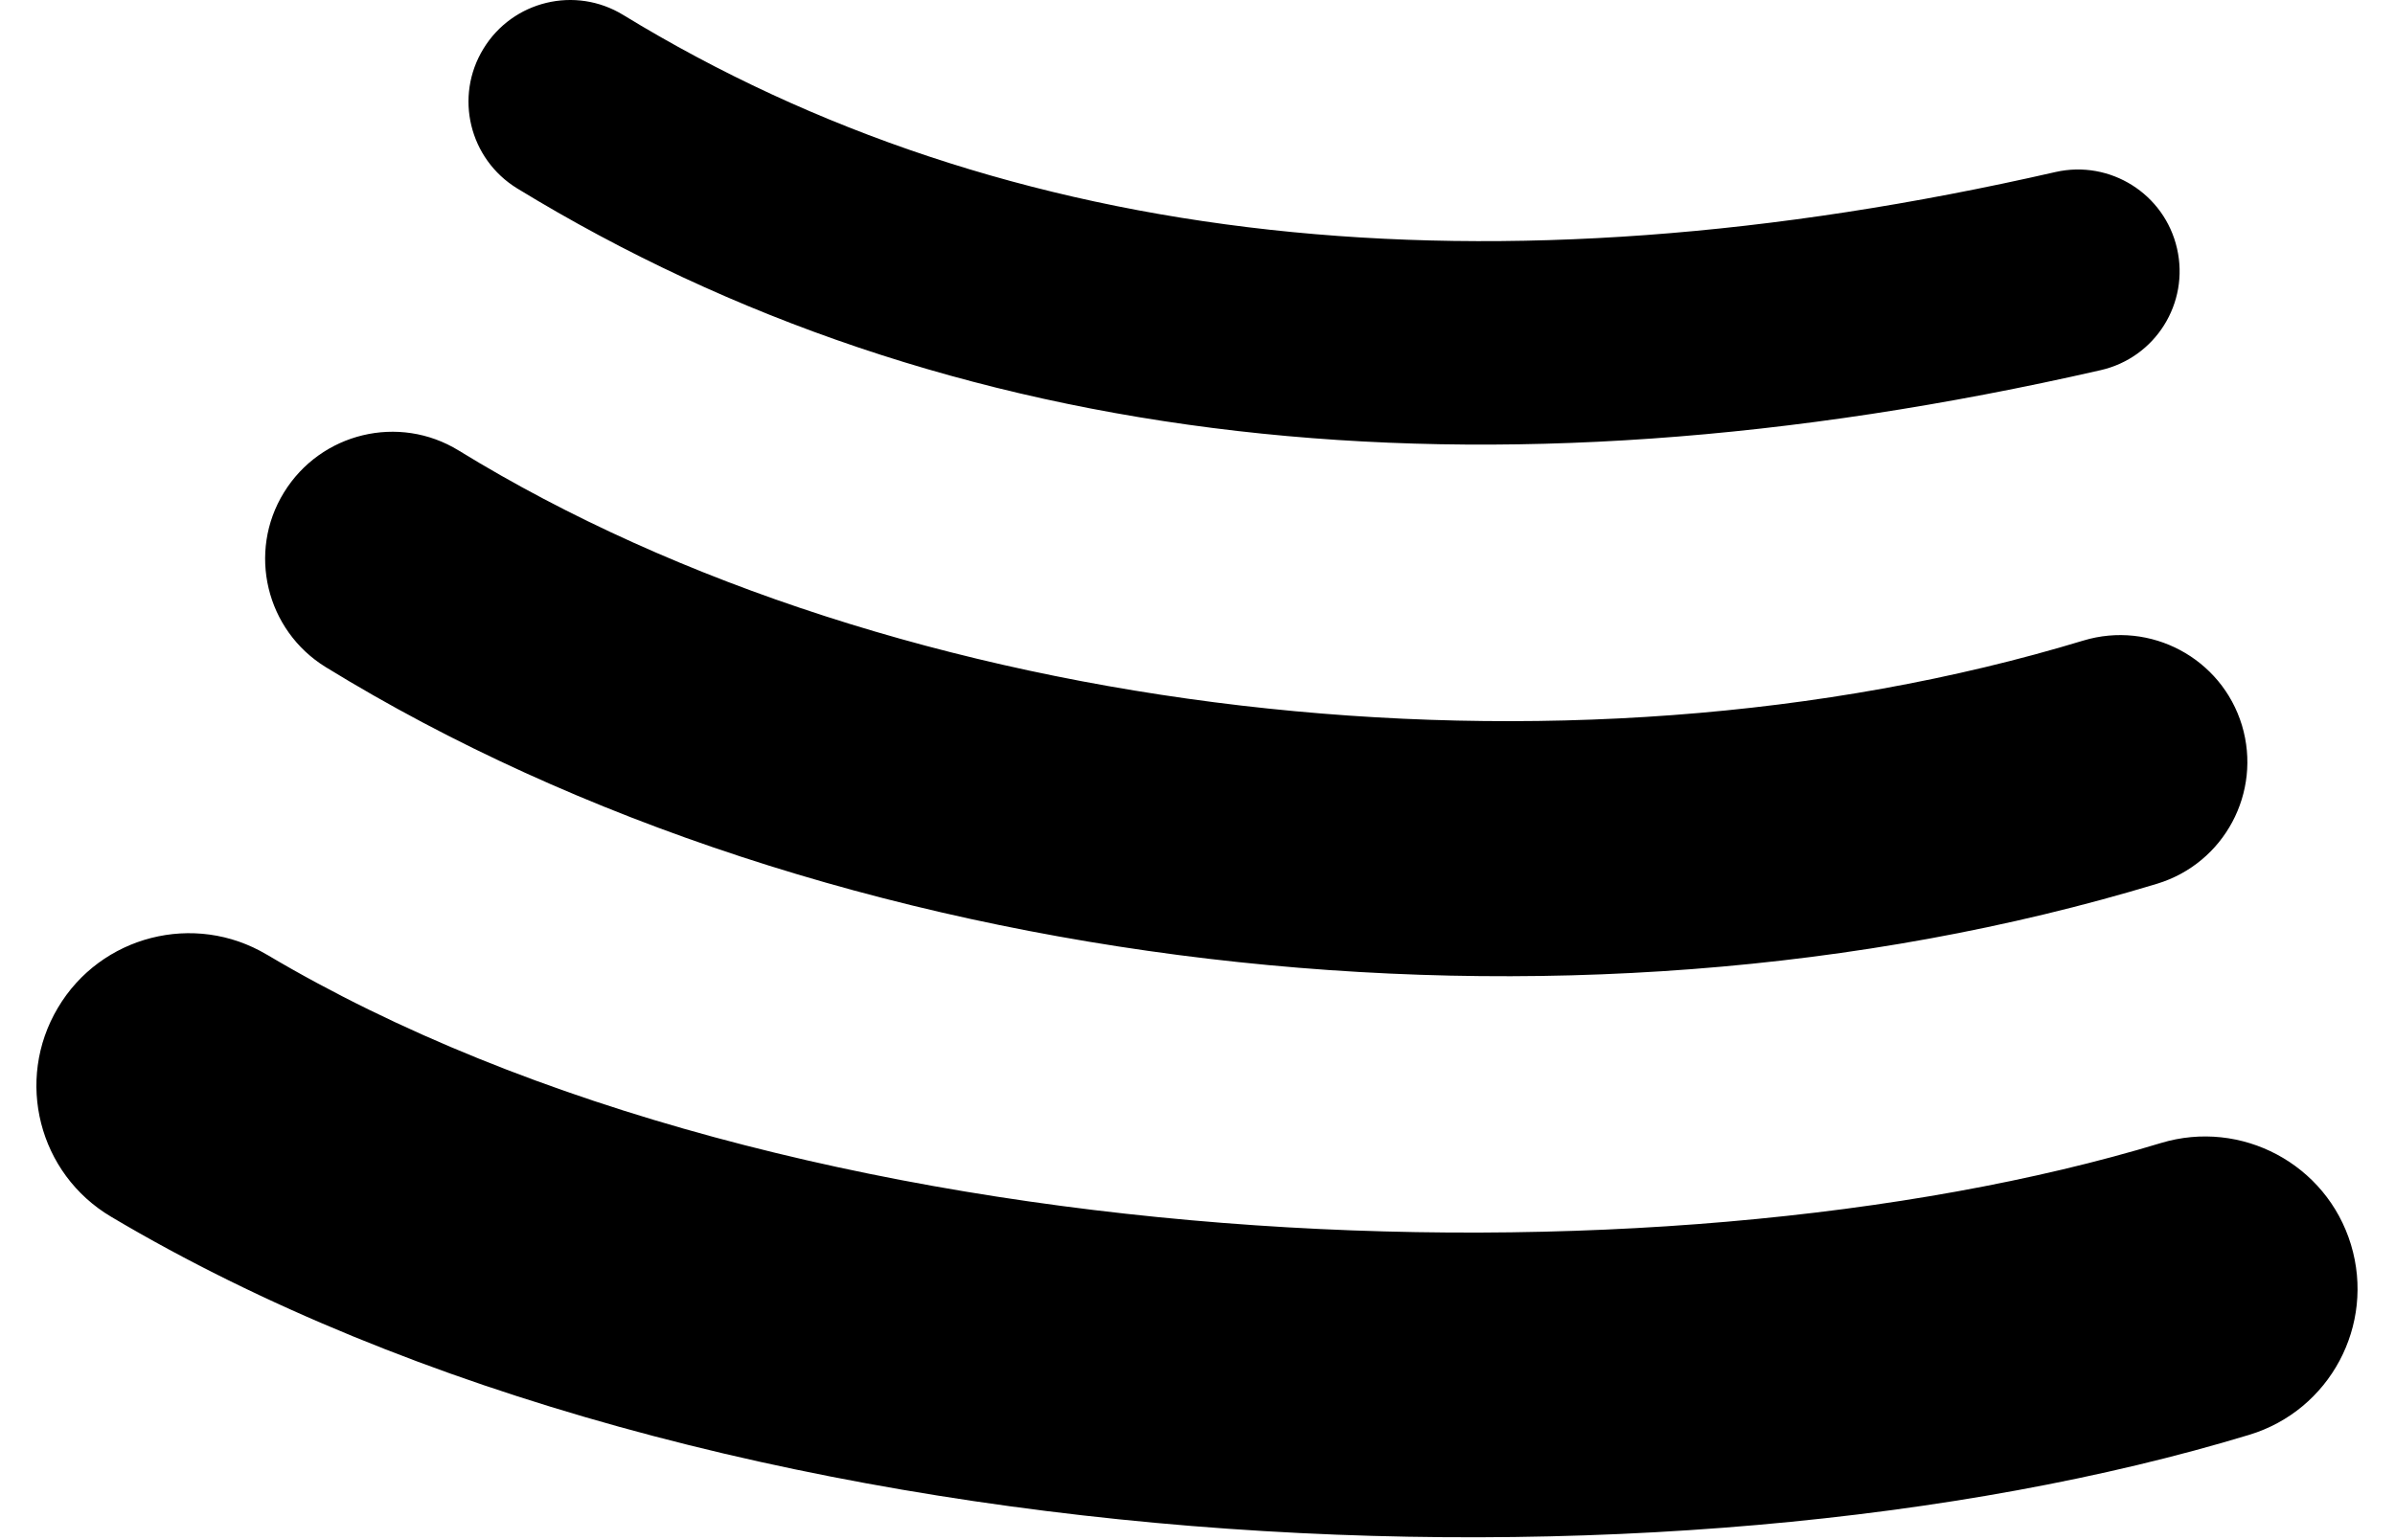
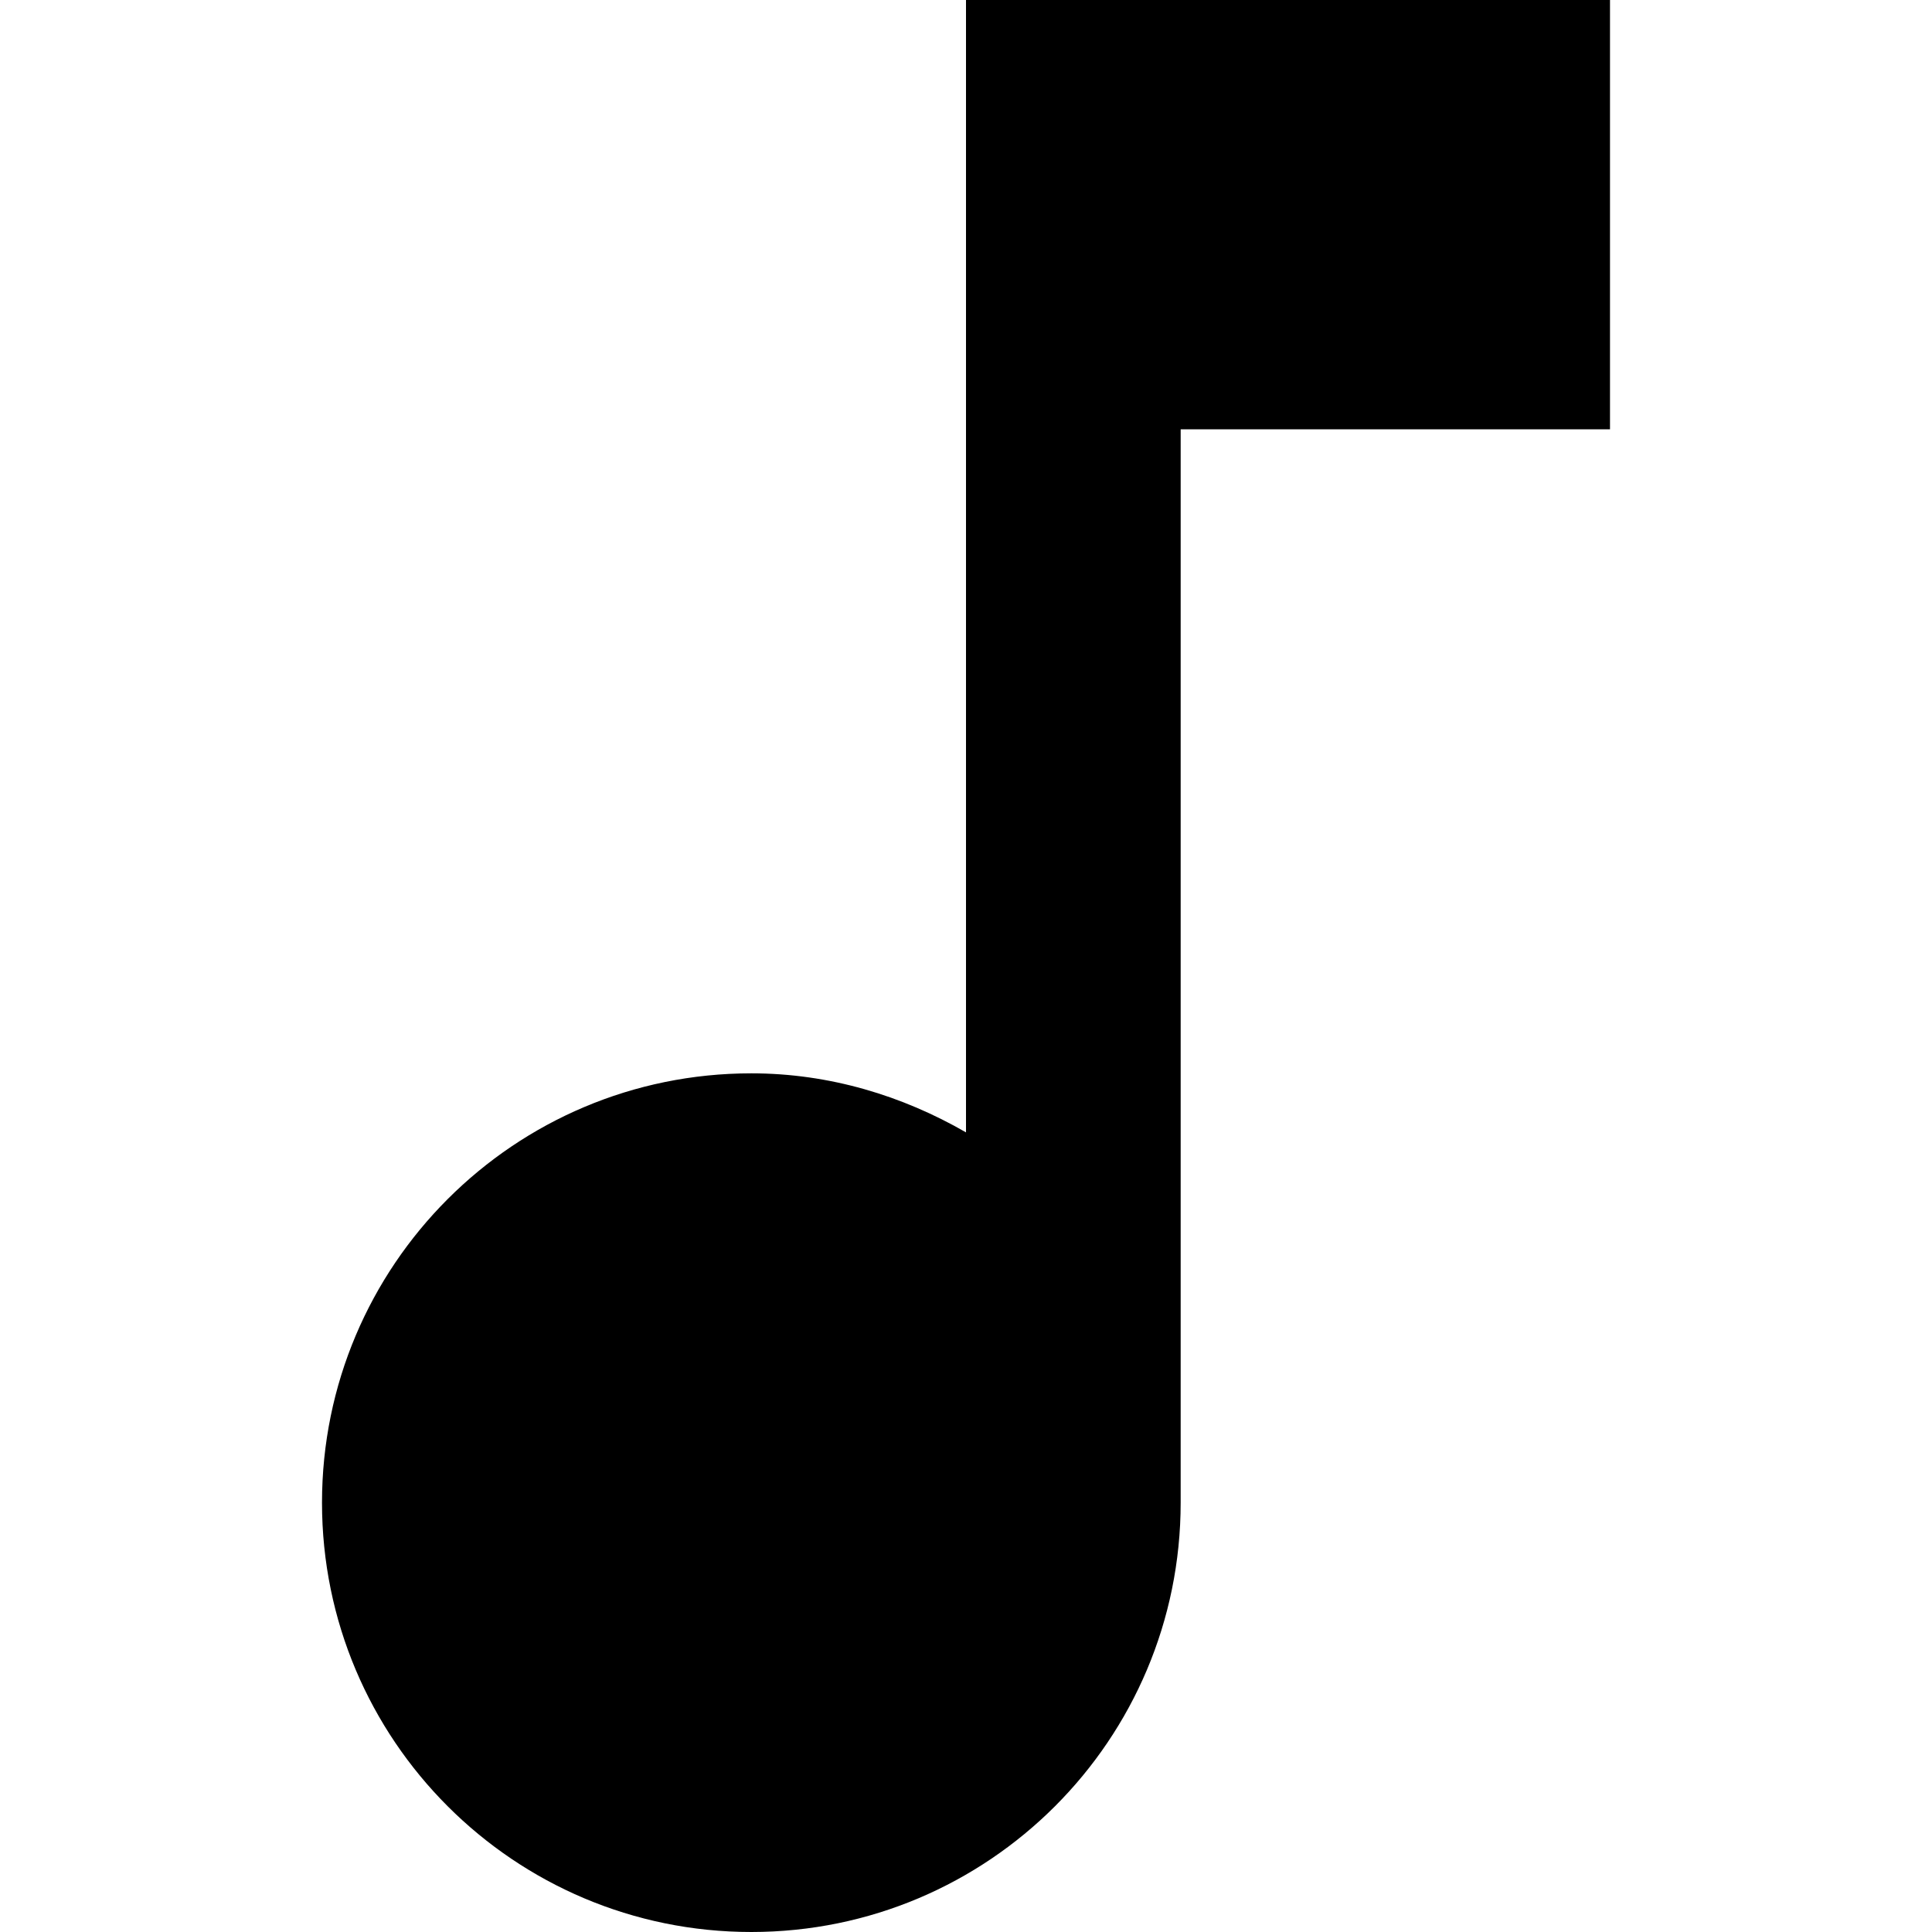
- <svg xmlns="http://www.w3.org/2000/svg" width="28" height="18" viewBox="0 0 730 484" fill="none">
-   <path fill="currentColor" d="M6.737 316.937C20.201 294.159 49.699 286.649 72.403 300.174H72.428C237.603 398.282 510.121 407.302 667.823 359.439C693.147 351.759 719.927 366.055 727.602 391.378C735.276 416.715 720.992 443.477 695.649 451.176C514.618 506.132 213.674 495.514 23.506 382.622C0.679 369.103 -6.788 339.685 6.737 316.937ZM77.814 154.865C89.38 136.046 113.982 130.11 132.77 141.676C270.528 226.369 480.519 250.891 643.46 201.43C664.592 195.047 686.911 206.957 693.324 228.052C699.689 249.184 687.774 271.46 666.679 277.886C480.555 334.36 249.169 307.004 90.971 209.79C72.183 198.224 66.247 173.628 77.814 154.865ZM140.542 15.301C149.722 0.246 169.428 -4.528 184.482 4.713C304.811 78.213 456.29 94.859 634.684 54.101C651.874 50.184 669.01 60.955 672.927 78.152C676.862 95.349 666.134 112.484 648.9 116.401C453.677 161.021 286.219 141.799 151.129 59.242C136.074 50.001 131.301 30.356 140.542 15.301Z" />
+ <svg xmlns="http://www.w3.org/2000/svg" viewBox="6 3 12 18" width="24" height="24" fill="currentColor">
+   <path d="M12 3v10.55c-.59-.34-1.27-.55-2-.55-2.21 0-4 1.79-4 4s1.79 4 4 4 4-1.79 4-4V7h4V3h-6z" />
</svg>
